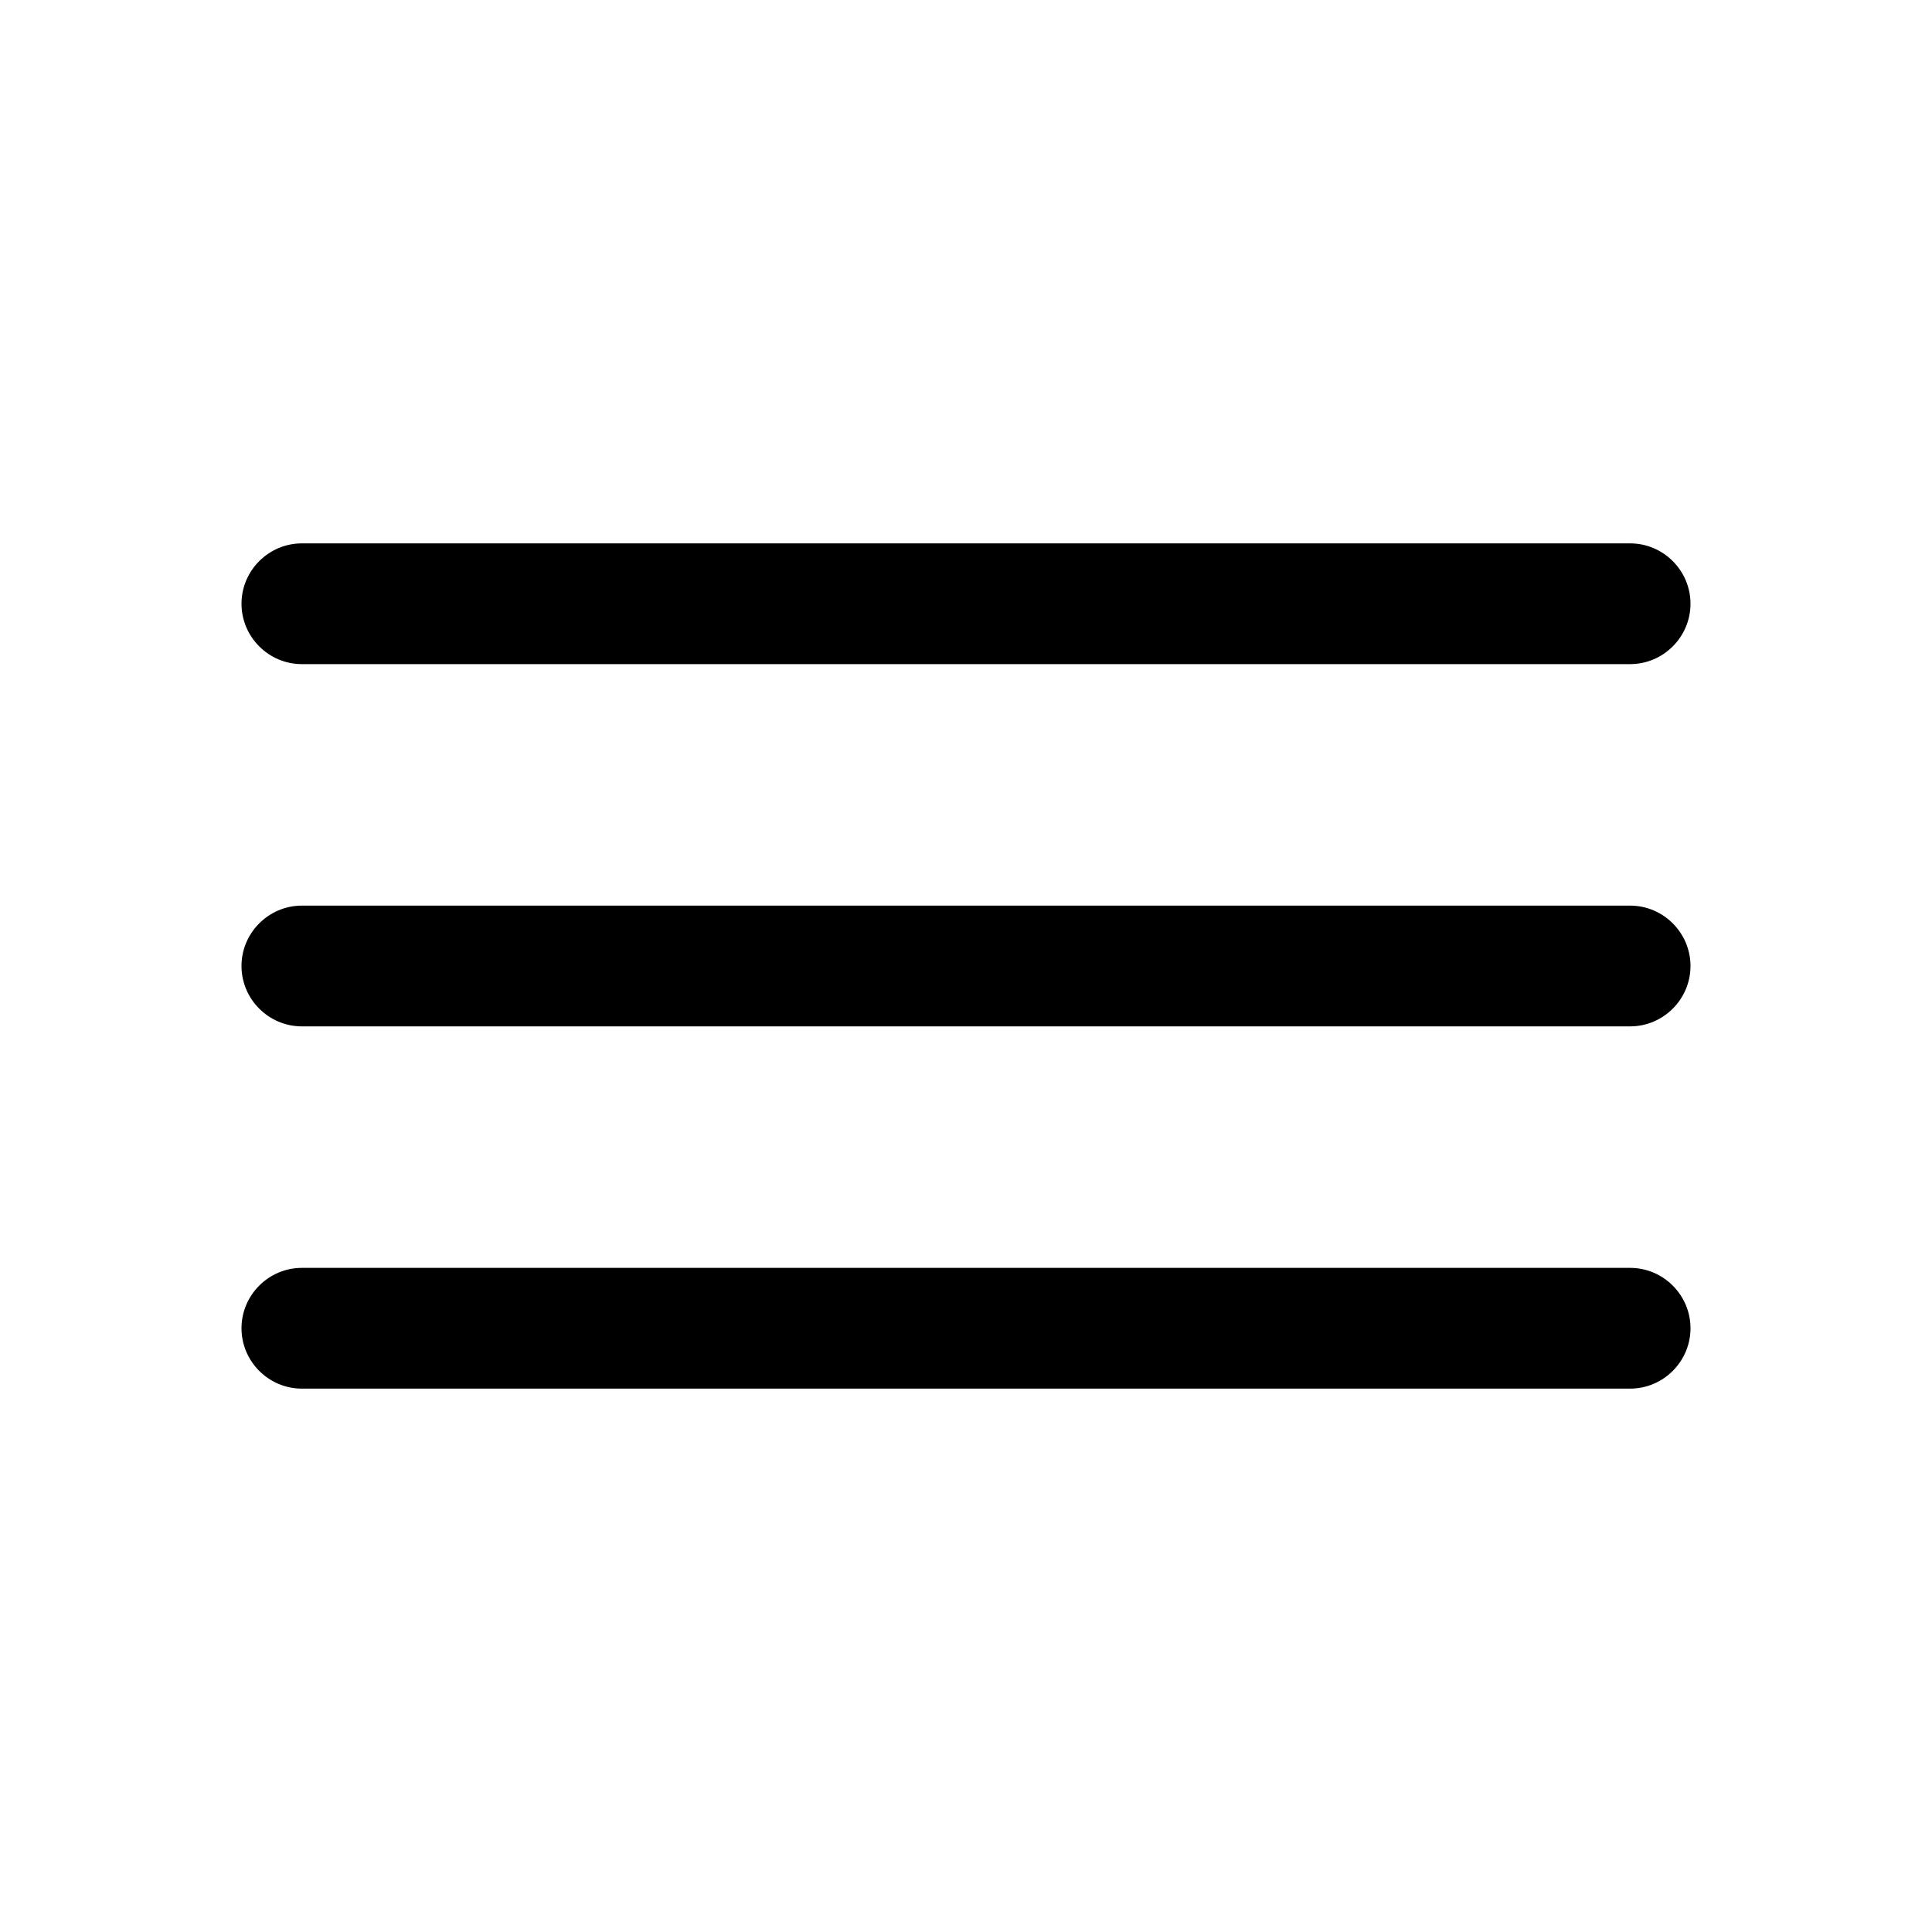
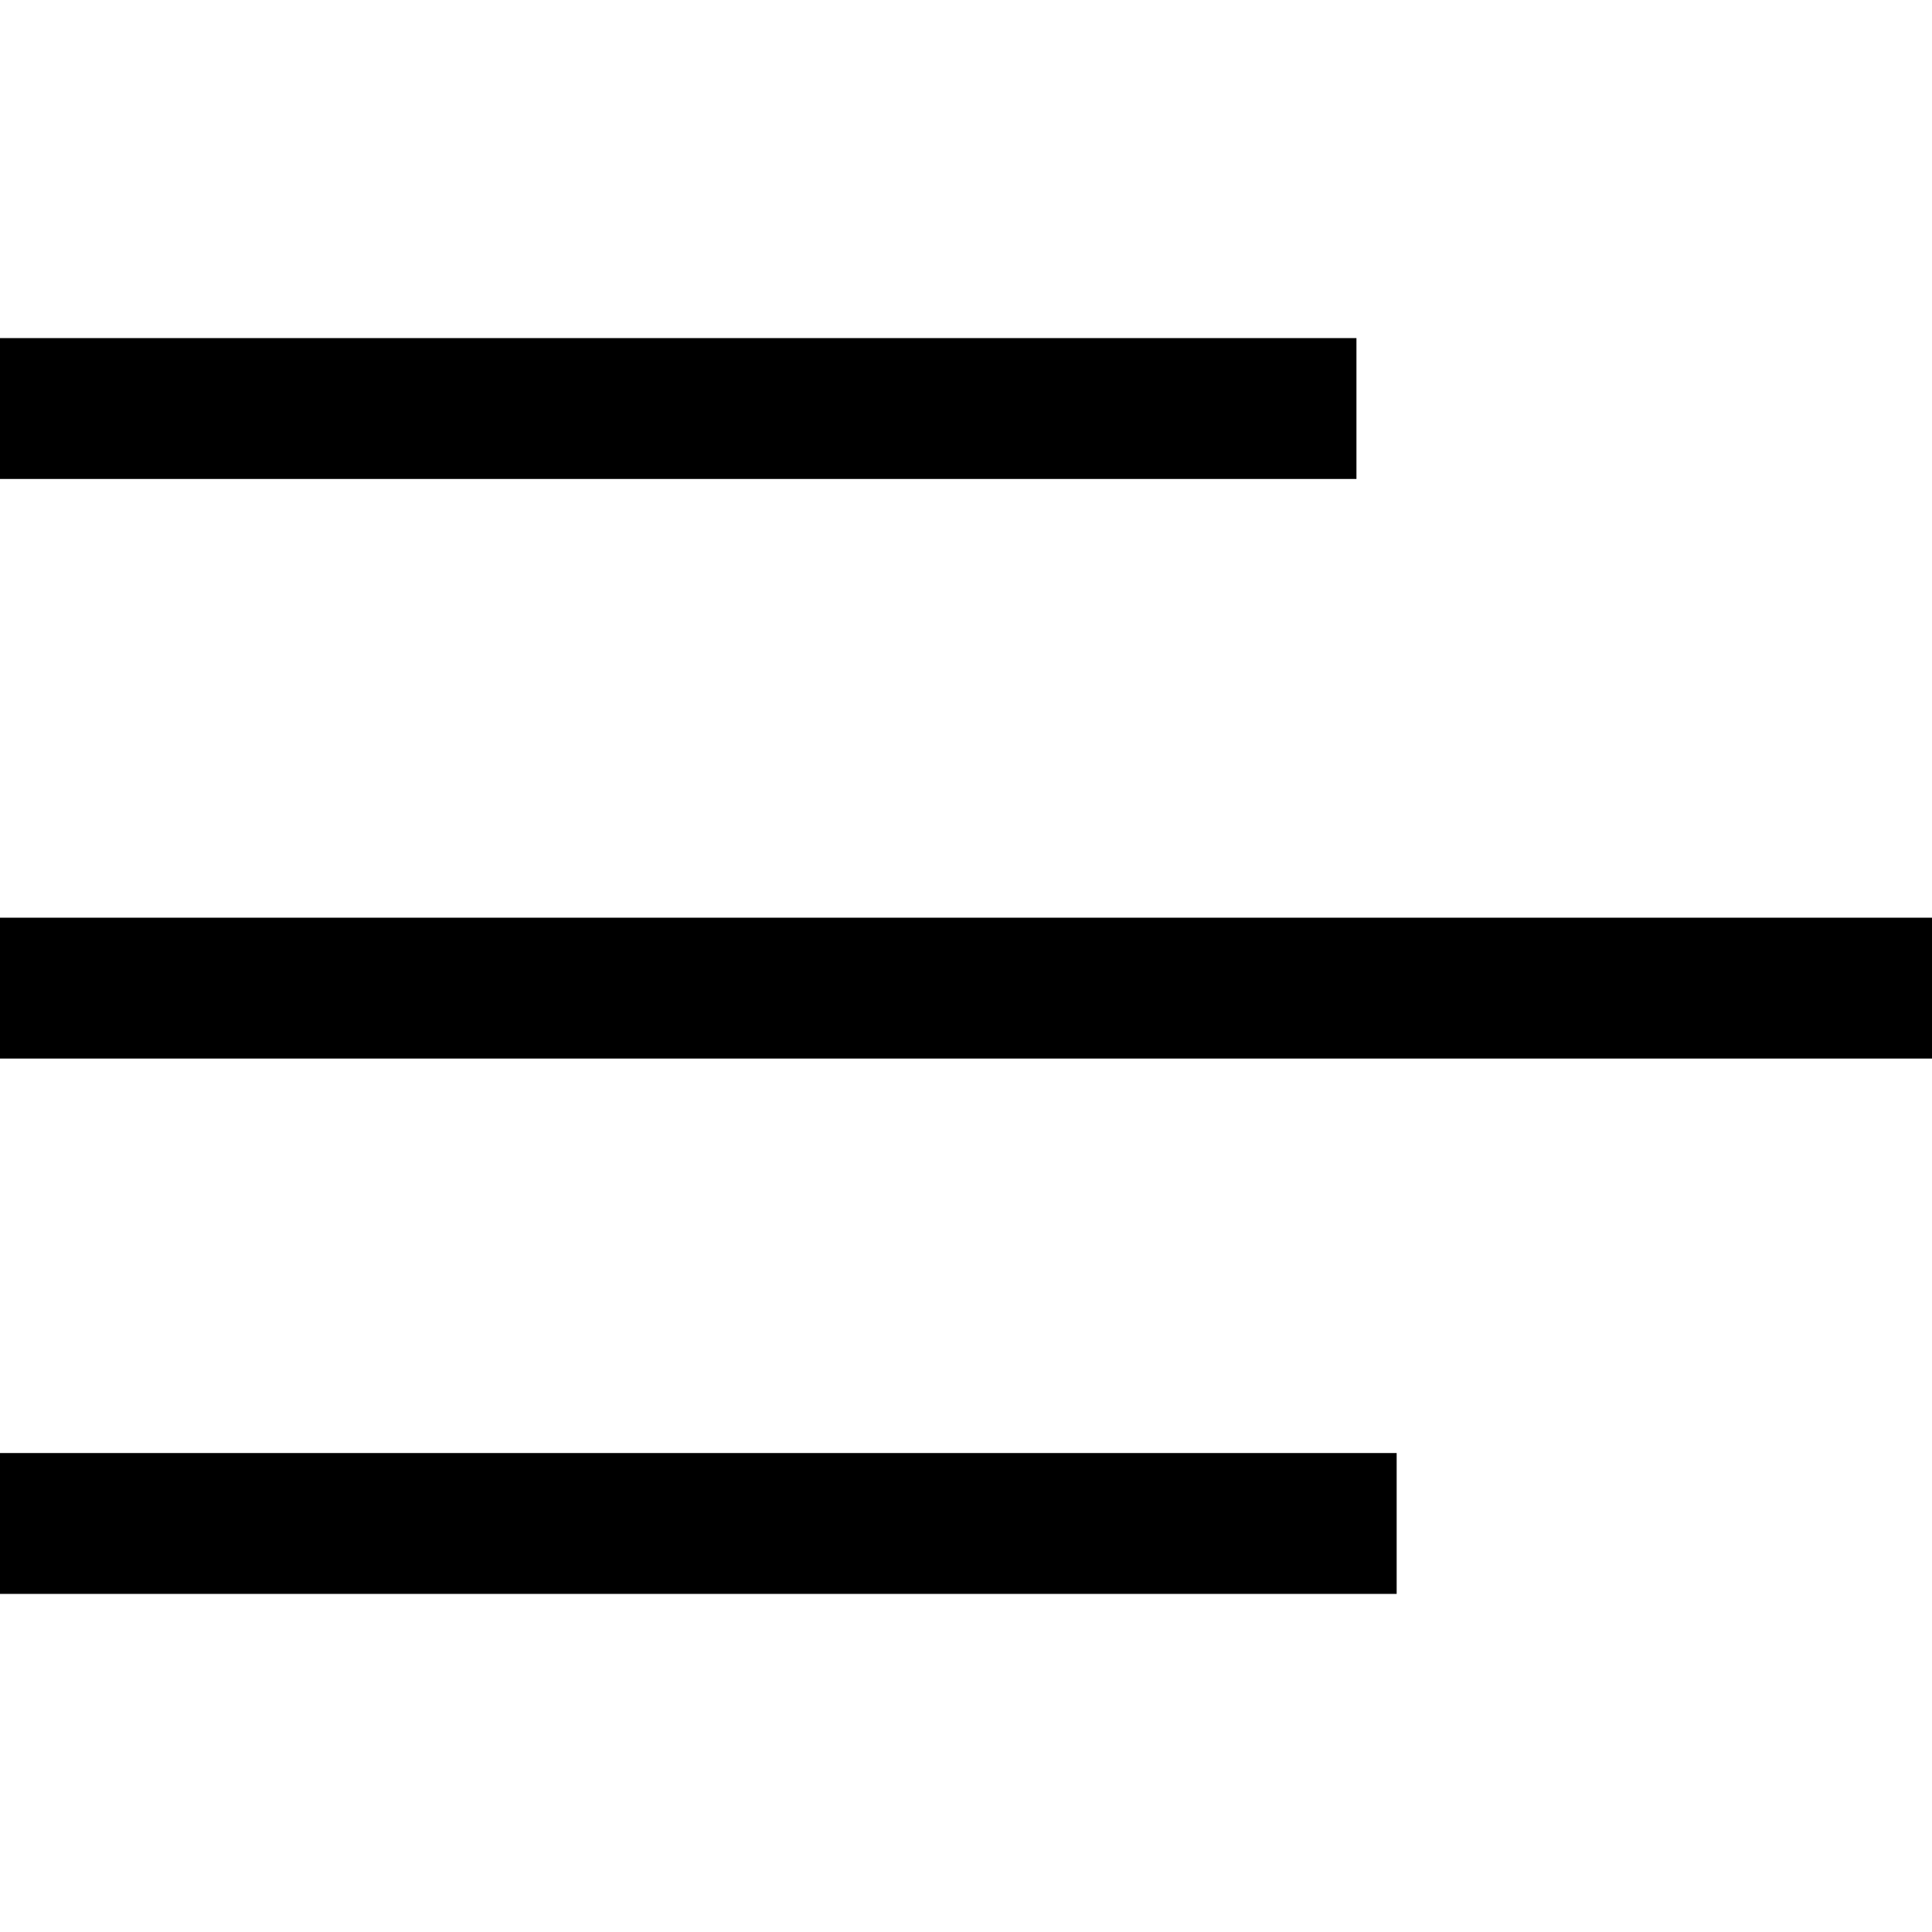
- <svg xmlns="http://www.w3.org/2000/svg" viewBox="0 0 512 512">
-   <path d="M432 176H80c-8.8 0-16-7.2-16-16s7.2-16 16-16h352c8.8 0 16 7.2 16 16s-7.2 16-16 16zM432 272H80c-8.8 0-16-7.2-16-16s7.2-16 16-16h352c8.8 0 16 7.2 16 16s-7.2 16-16 16zM432 368H80c-8.8 0-16-7.2-16-16s7.2-16 16-16h352c8.8 0 16 7.2 16 16s-7.2 16-16 16z" />
+ <svg xmlns="http://www.w3.org/2000/svg" version="1.1" width="32" height="32" viewBox="0 0 32 32">
+   <path d="M0 5.6h22.467v2.333h-22.467v-2.333z" />
+   <path d="M0 15.2h32v2.333h-32v-2.333z" />
+   <path d="M0 24.067h23.133v2.333h-23.133v-2.333z" />
</svg>
